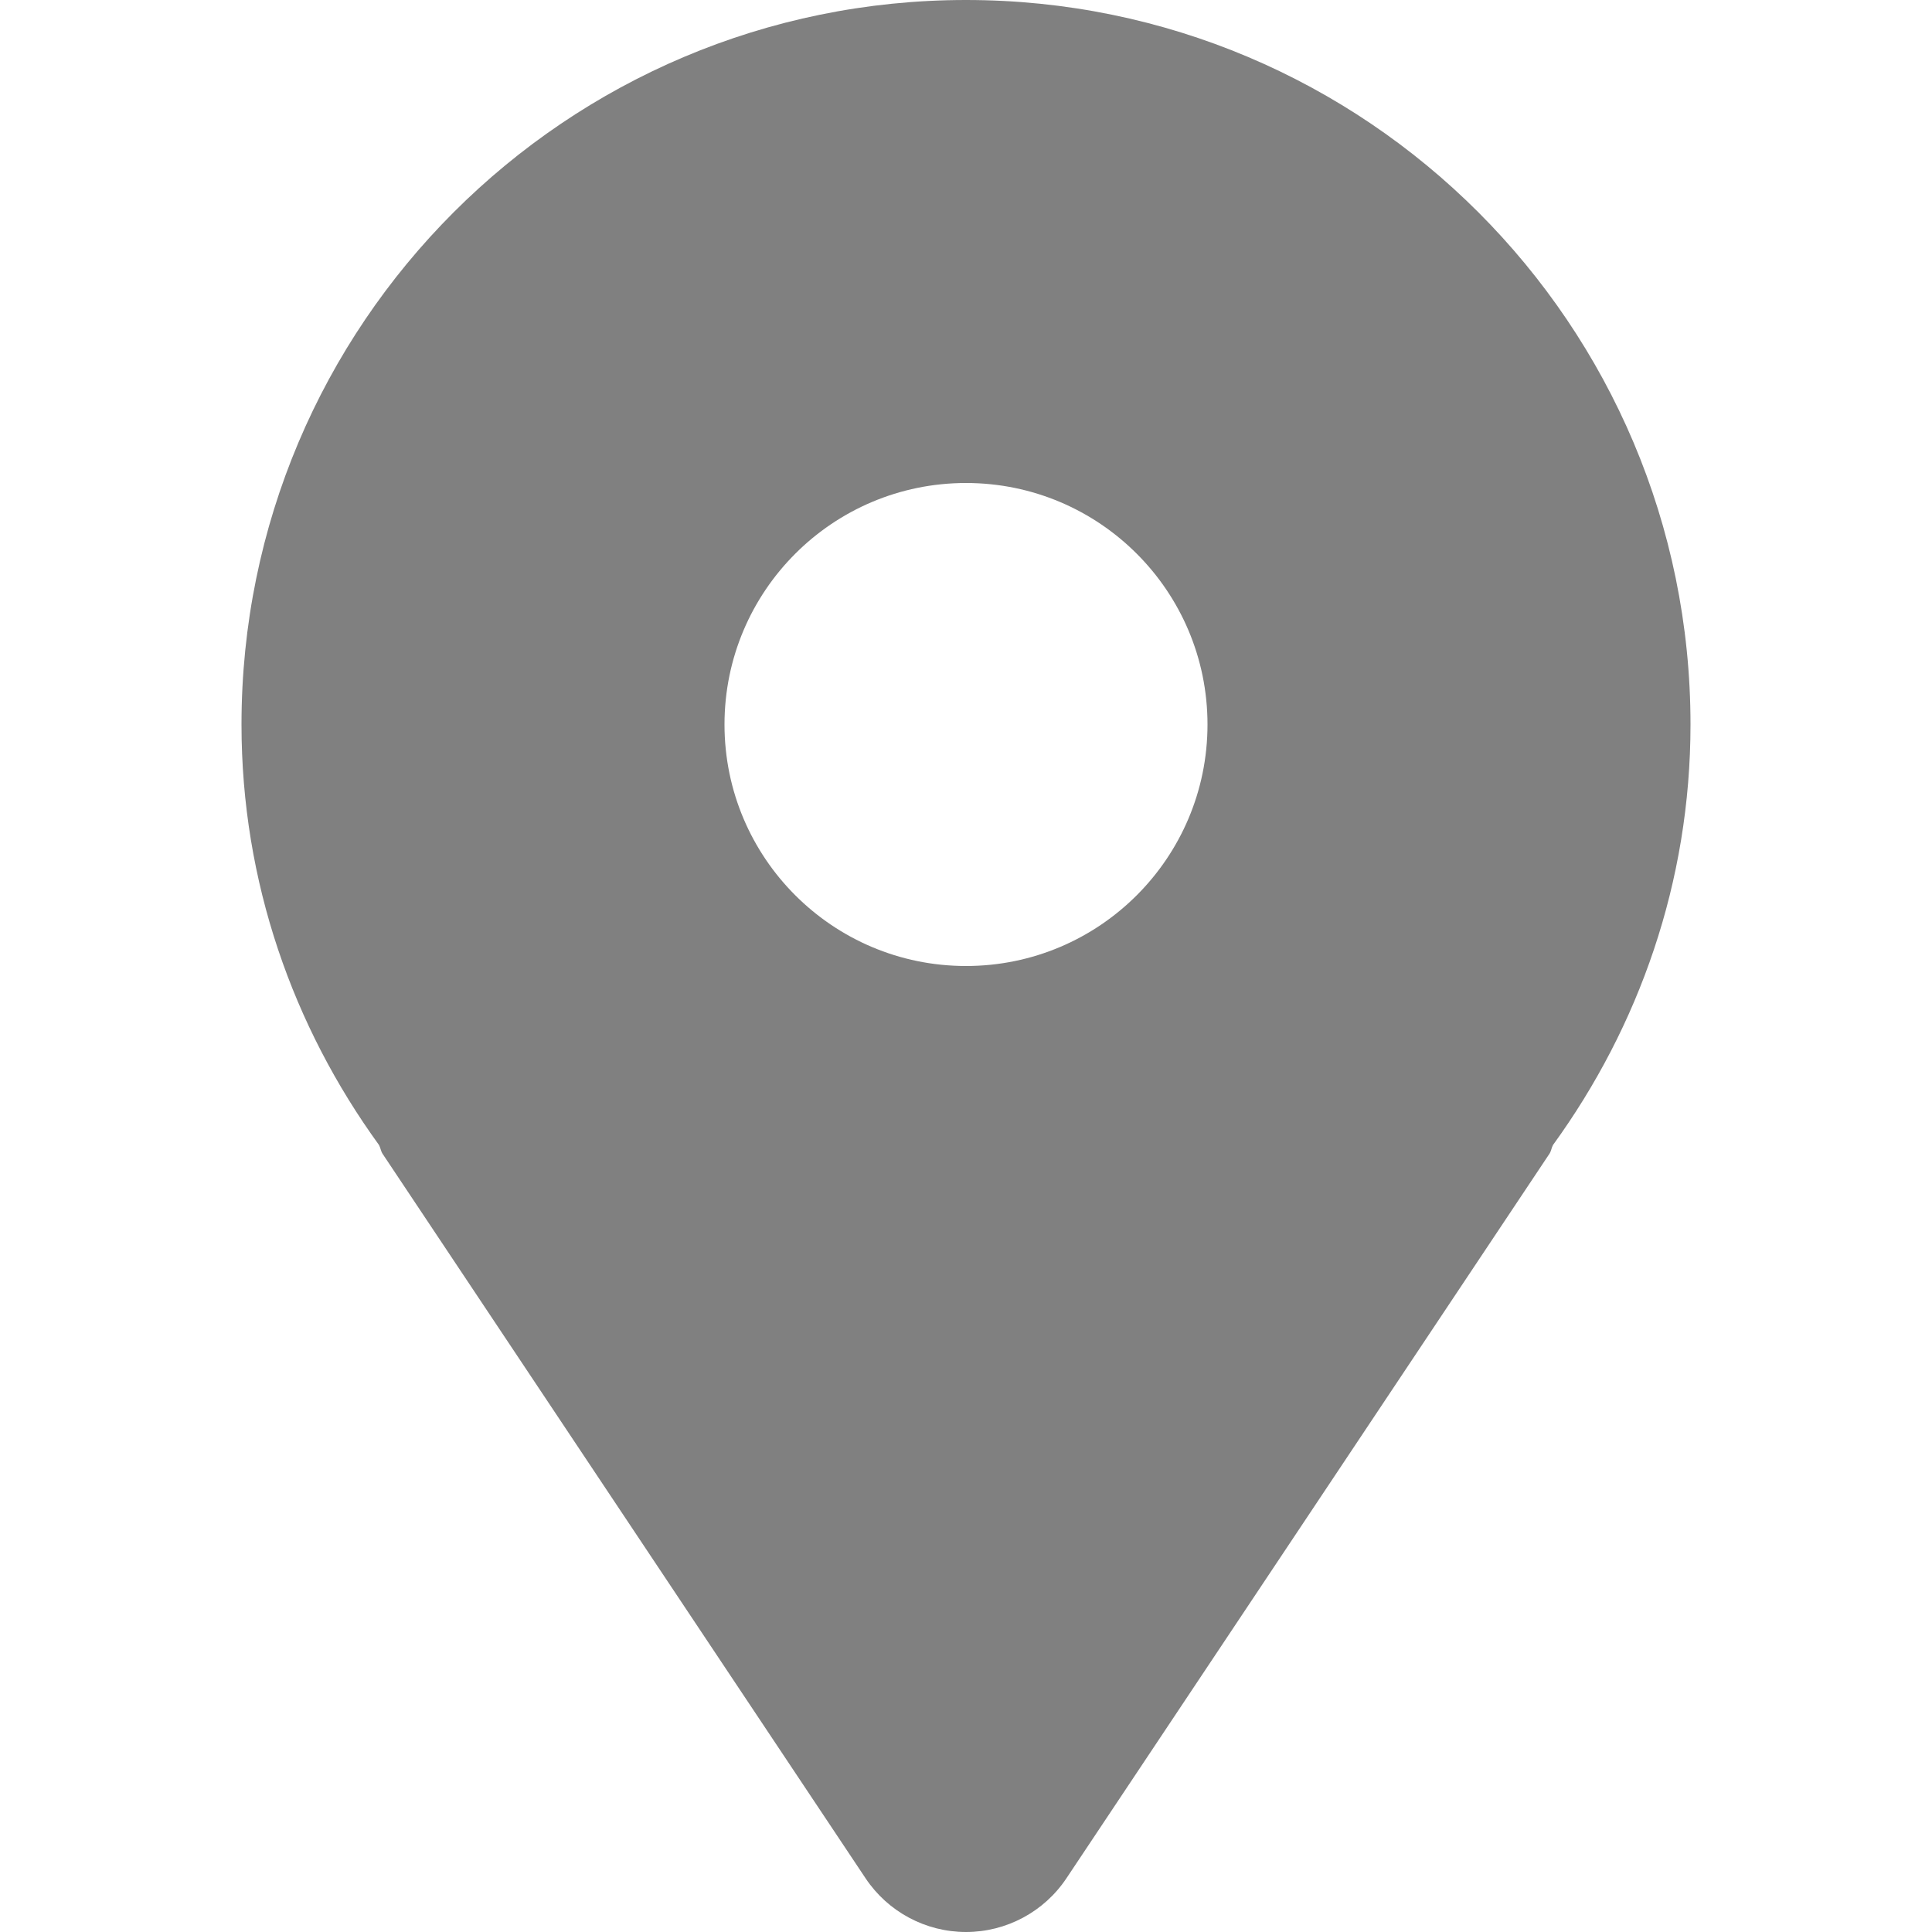
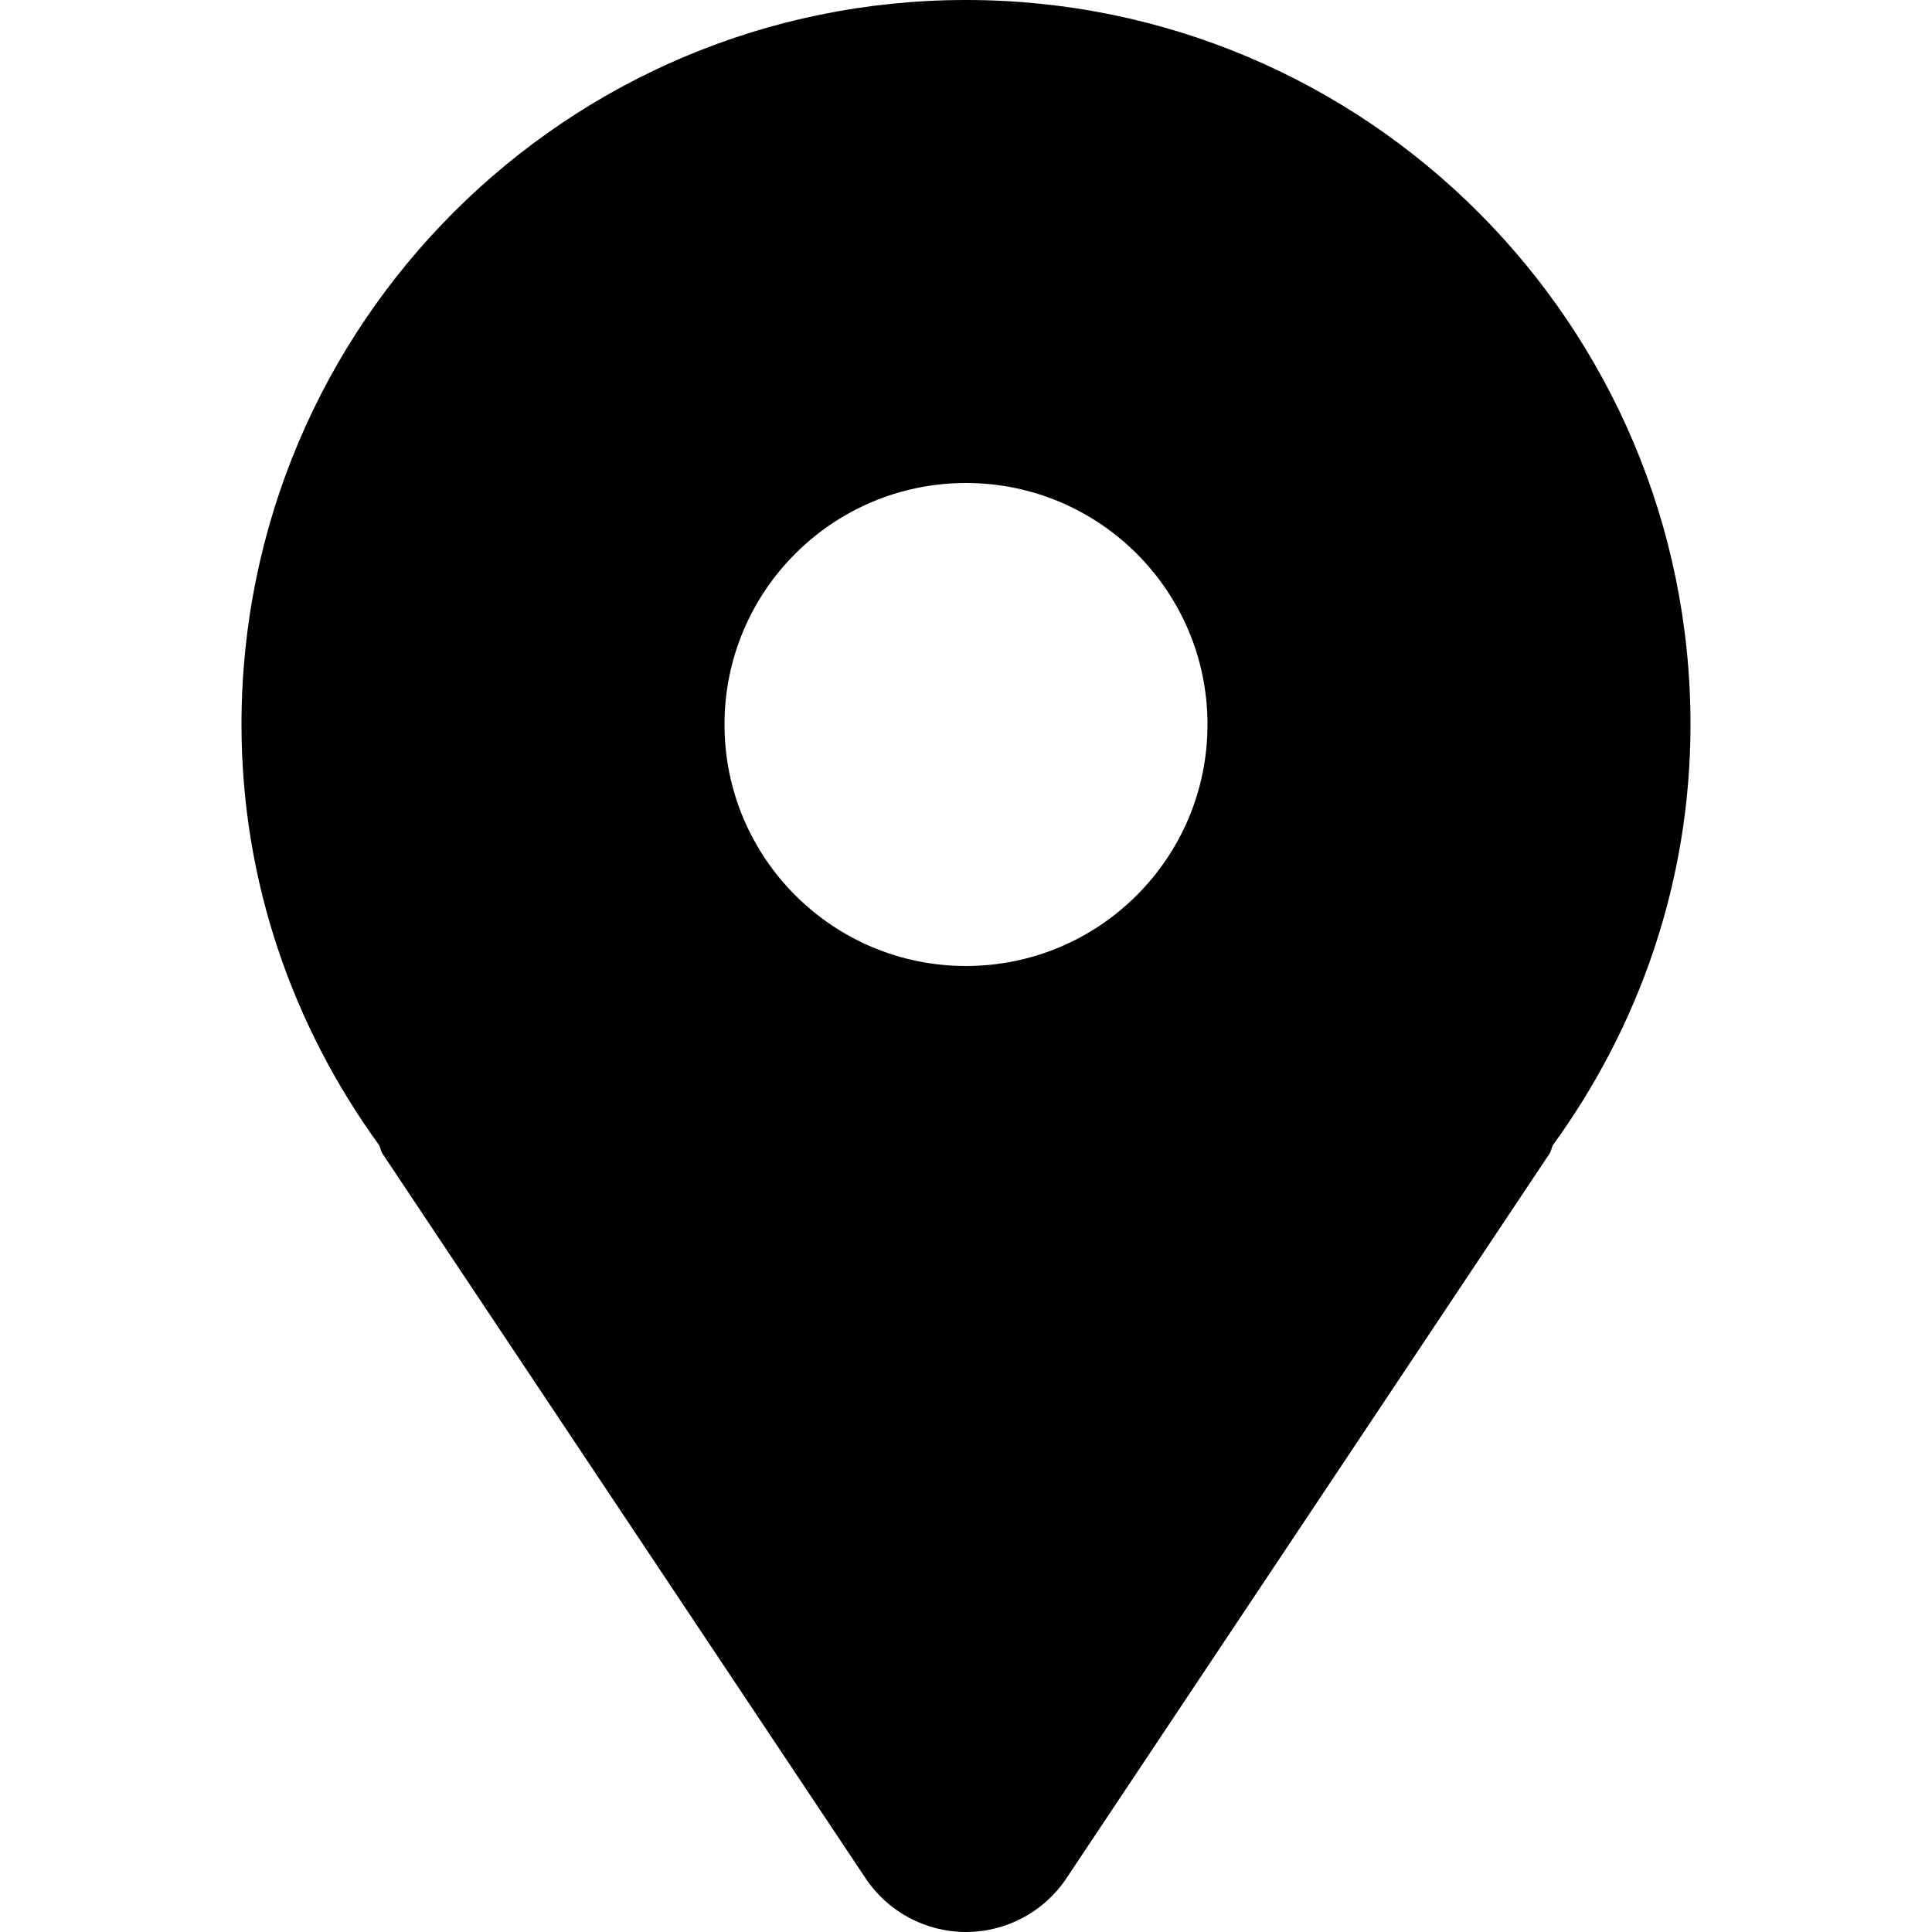
- <svg xmlns="http://www.w3.org/2000/svg" class="w-6 h-6" version="1.0" id="Layer_1" viewBox="0 0 64 64" enable-background="new 0 0 64 64" xml:space="preserve" fill="#808080">
+ <svg xmlns="http://www.w3.org/2000/svg" class="w-6 h-6" version="1.0" id="Layer_1" viewBox="0 0 64 64" enable-background="new 0 0 64 64" xml:space="preserve" fill="currentColor">
  <g id="SVGRepo_bgCarrier" stroke-width="0" />
  <g id="SVGRepo_tracerCarrier" stroke-linecap="round" stroke-linejoin="round" />
  <g id="SVGRepo_iconCarrier">
-     <path fill="#808080" d="M32,0C18.746,0,8,10.746,8,24c0,5.219,1.711,10.008,4.555,13.93c0.051,0.094,0.059,0.199,0.117,0.289l16,24 C29.414,63.332,30.664,64,32,64s2.586-0.668,3.328-1.781l16-24c0.059-0.09,0.066-0.195,0.117-0.289C54.289,34.008,56,29.219,56,24 C56,10.746,45.254,0,32,0z M32,32c-4.418,0-8-3.582-8-8s3.582-8,8-8s8,3.582,8,8S36.418,32,32,32z" />
+     <path fill="currentColor" d="M32,0C18.746,0,8,10.746,8,24c0,5.219,1.711,10.008,4.555,13.93c0.051,0.094,0.059,0.199,0.117,0.289l16,24 C29.414,63.332,30.664,64,32,64s2.586-0.668,3.328-1.781l16-24c0.059-0.09,0.066-0.195,0.117-0.289C54.289,34.008,56,29.219,56,24 C56,10.746,45.254,0,32,0z M32,32c-4.418,0-8-3.582-8-8s3.582-8,8-8s8,3.582,8,8S36.418,32,32,32z" />
  </g>
</svg>
